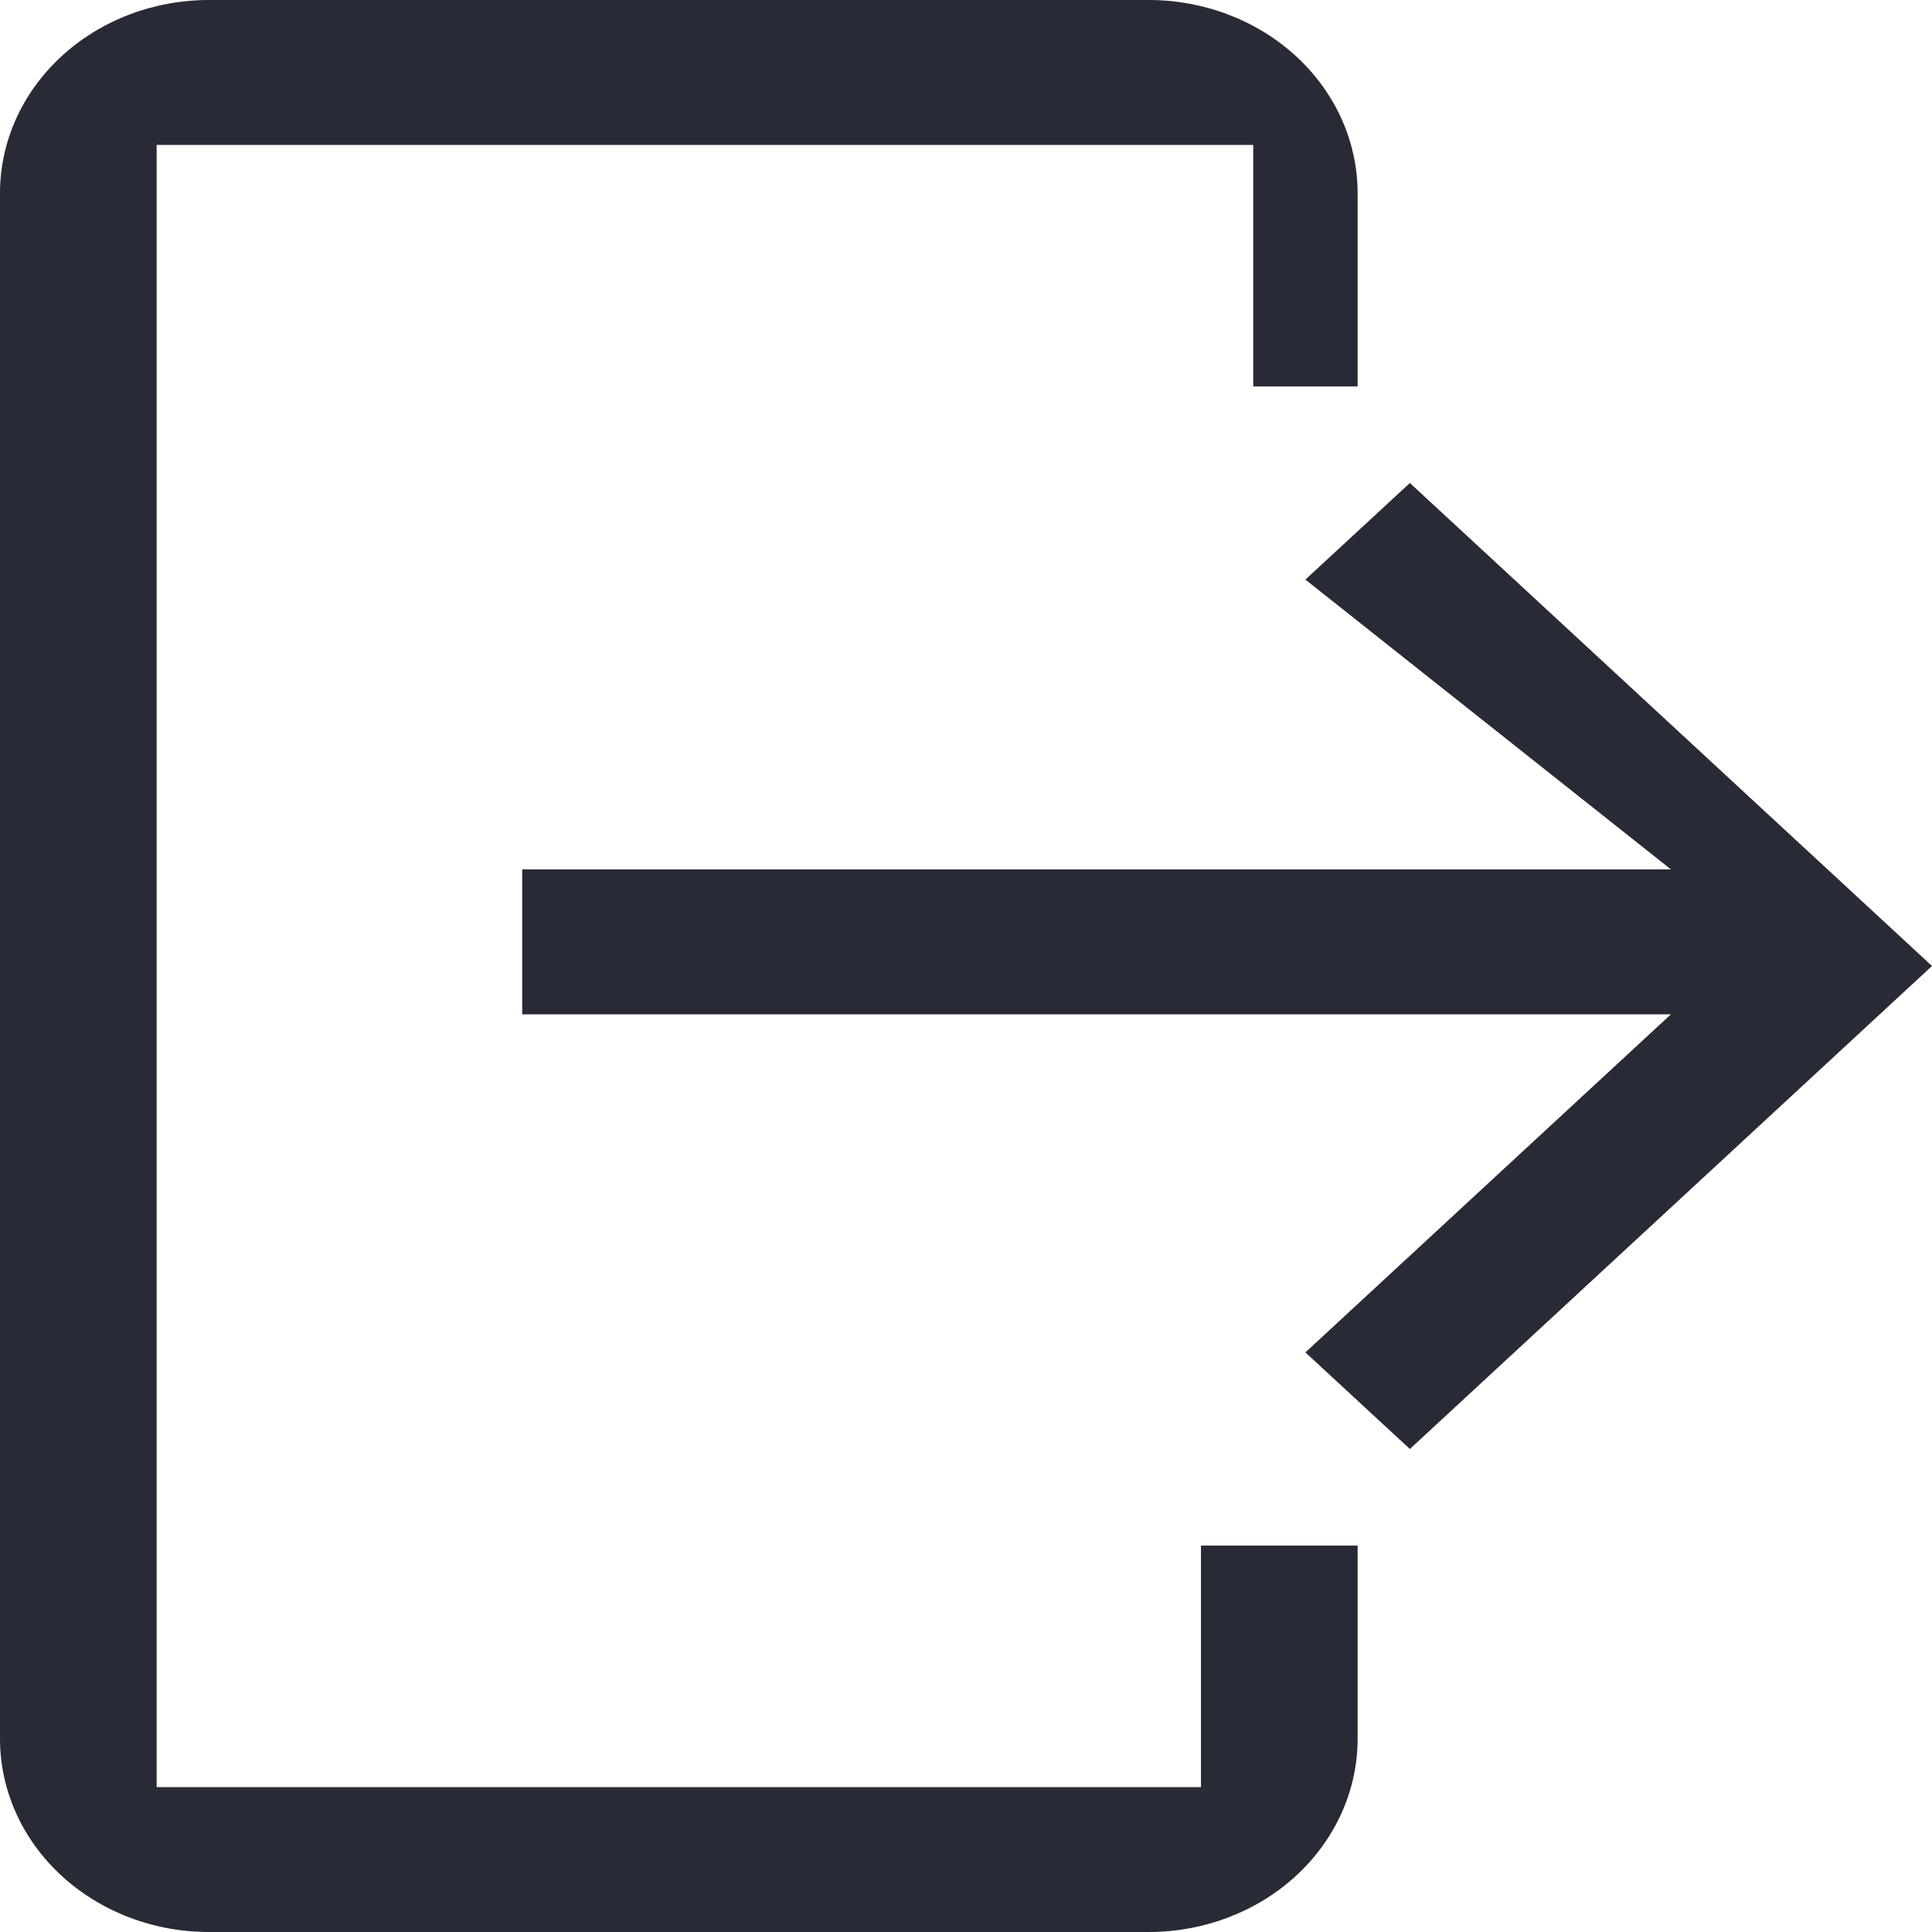
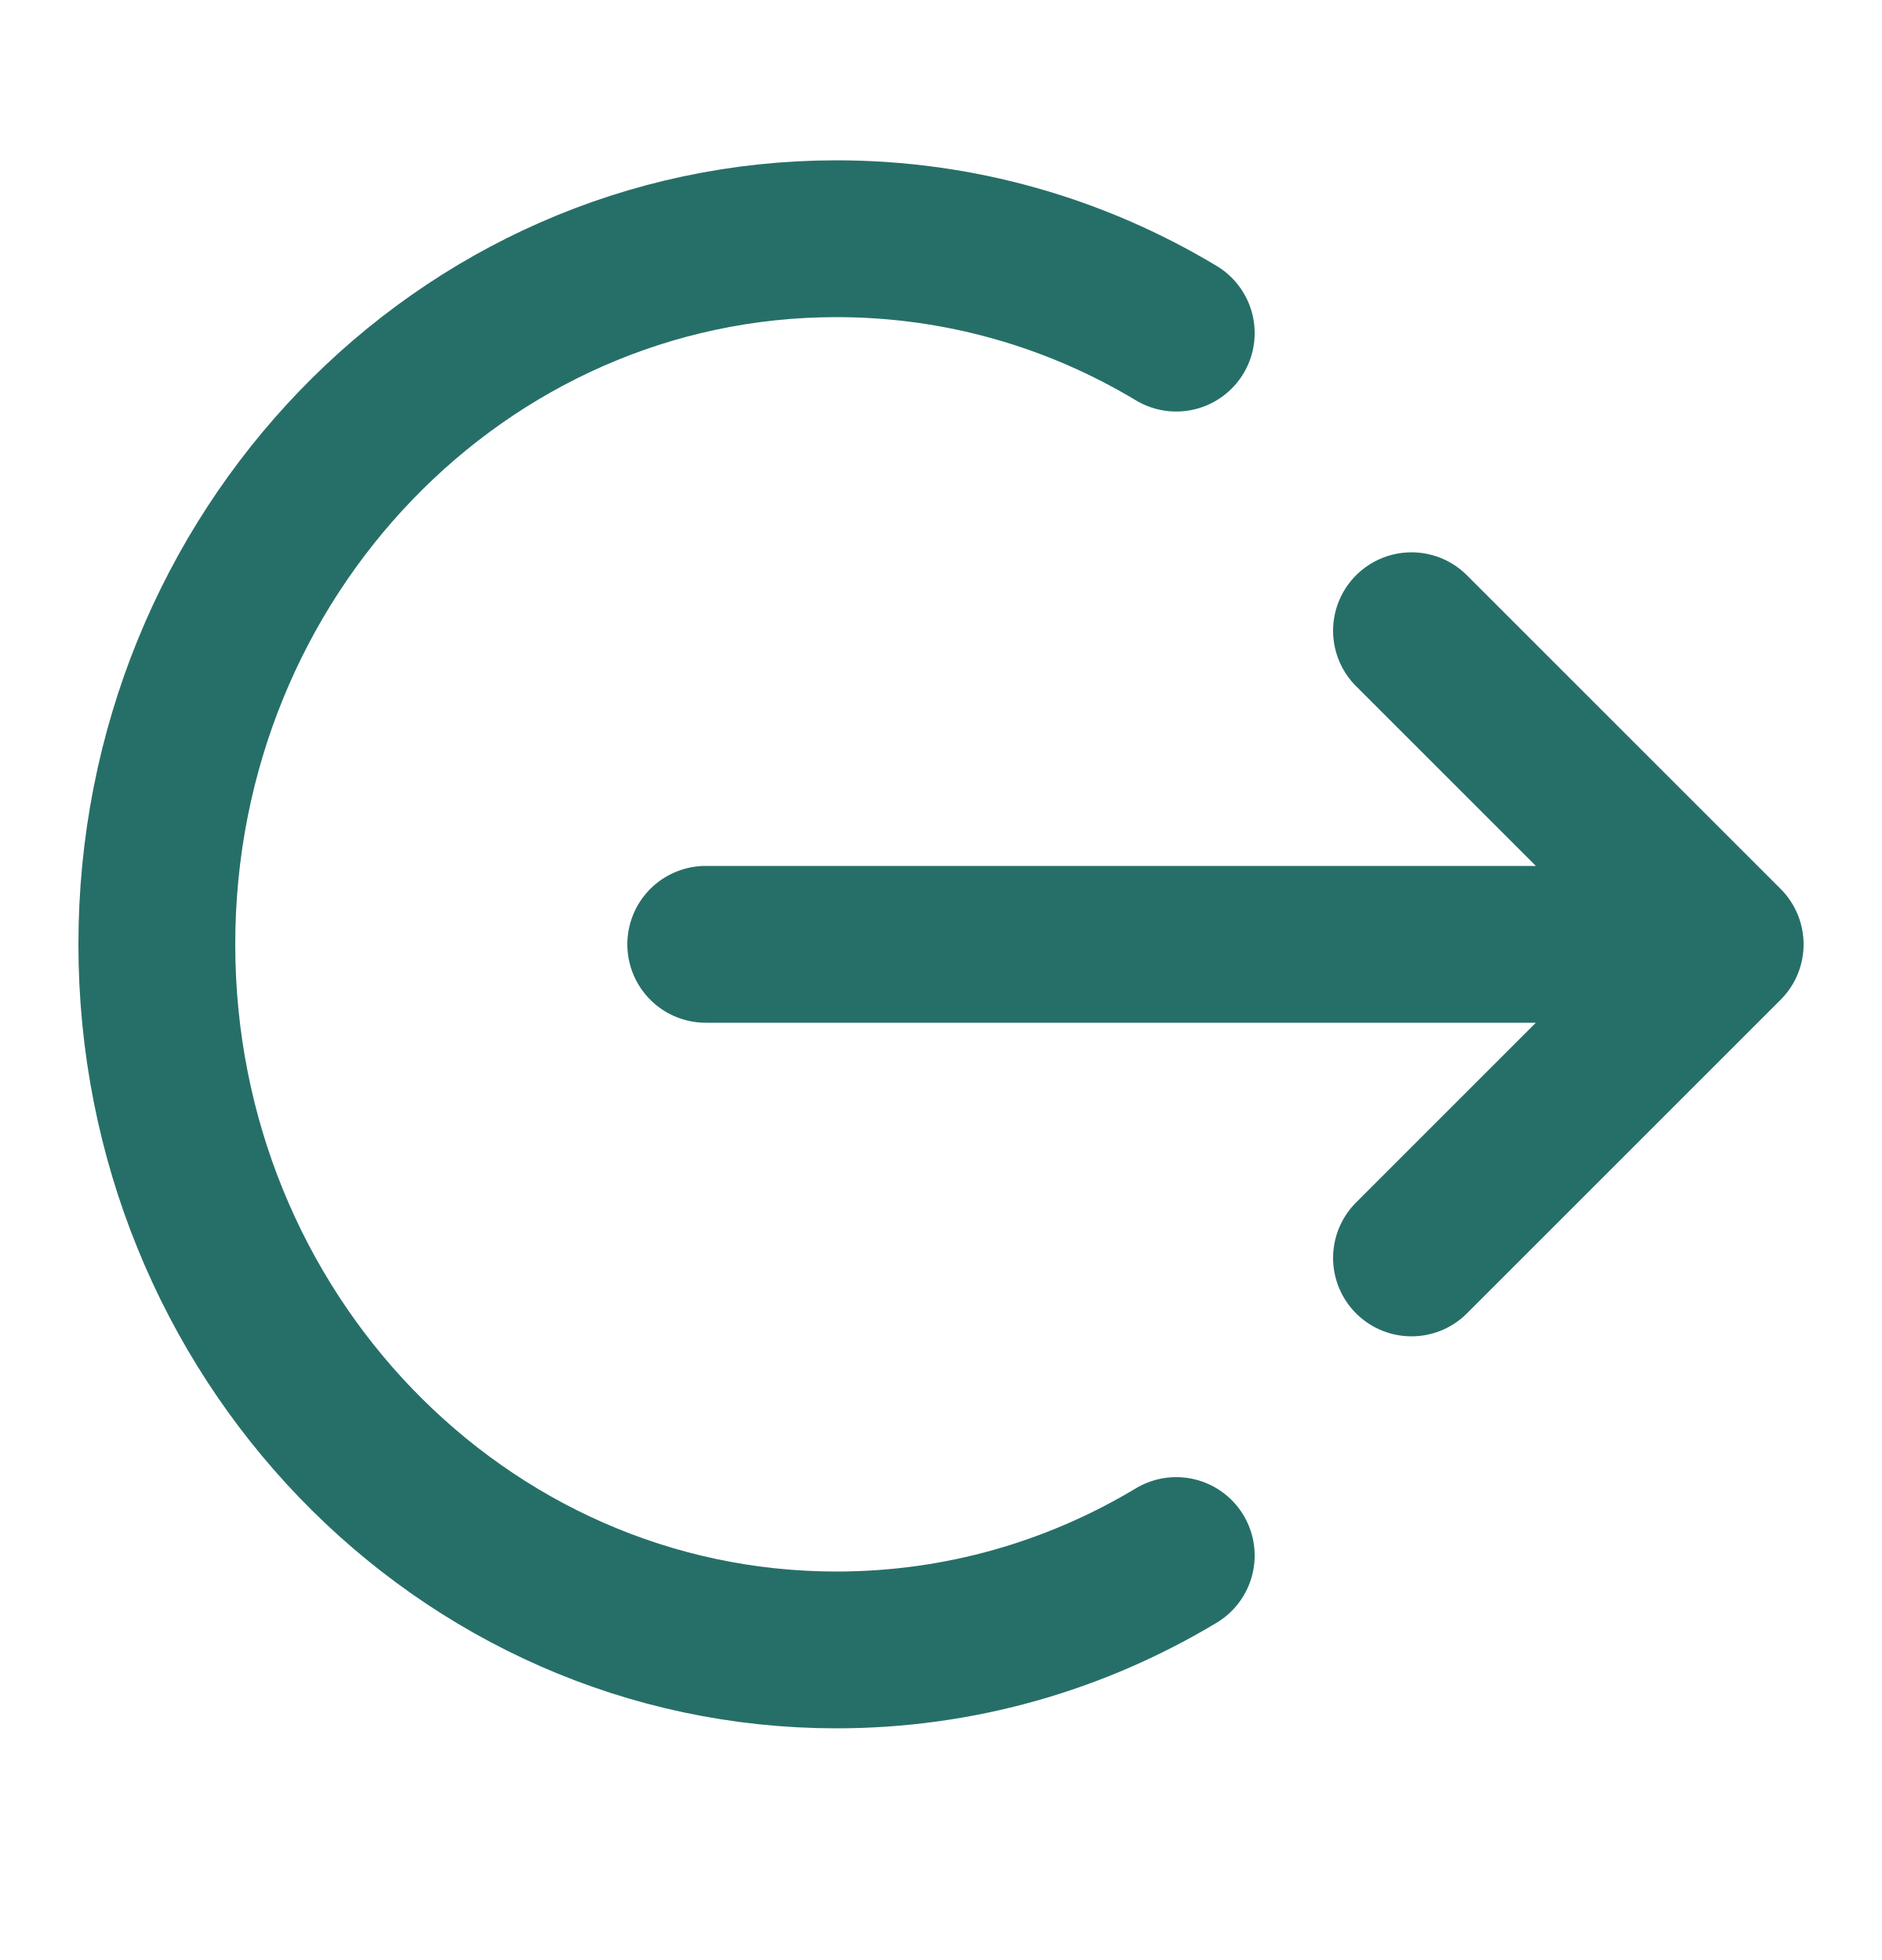
- <svg xmlns="http://www.w3.org/2000/svg" width="24" height="24" viewBox="0 0 24 24" fill="none">
-   <path d="M2.595 0H14.27C14.958 0 15.618 0.253 16.105 0.703C16.591 1.153 16.865 1.763 16.865 2.4V4.8H15.568V1.8H1.946V22.2H14.919V19.2H16.865V21.6C16.865 22.236 16.591 22.847 16.105 23.297C15.618 23.747 14.958 24 14.27 24H2.595C1.906 24 1.247 23.747 0.76 23.297C0.273 22.847 0 22.236 0 21.6V2.4C0 1.763 0.273 1.153 0.76 0.703C1.247 0.253 1.906 0 2.595 0Z" fill="#282B36" />
-   <path d="M16.216 16.8L17.514 18L24 12L17.514 6L16.216 7.2L20.757 10.8H6.487V12.6H20.757L16.216 16.8Z" fill="#282B36" />
+ <svg xmlns="http://www.w3.org/2000/svg" width="24" height="25" viewBox="0 0 24 25" fill="none">
+   <g id="Item=log-out-04">
+     <path id="Icon" d="M18 8.045L22 12.045M22 12.045L18 16.045M22 12.045H9M15 4.249C13.725 3.483 12.245 3.045 10.667 3.045C5.88 3.045 2 7.074 2 12.045C2 17.015 5.88 21.045 10.667 21.045C12.245 21.045 13.725 20.607 15 19.841" stroke="#266F68" stroke-width="2" stroke-linecap="round" stroke-linejoin="round" />
+   </g>
</svg>
